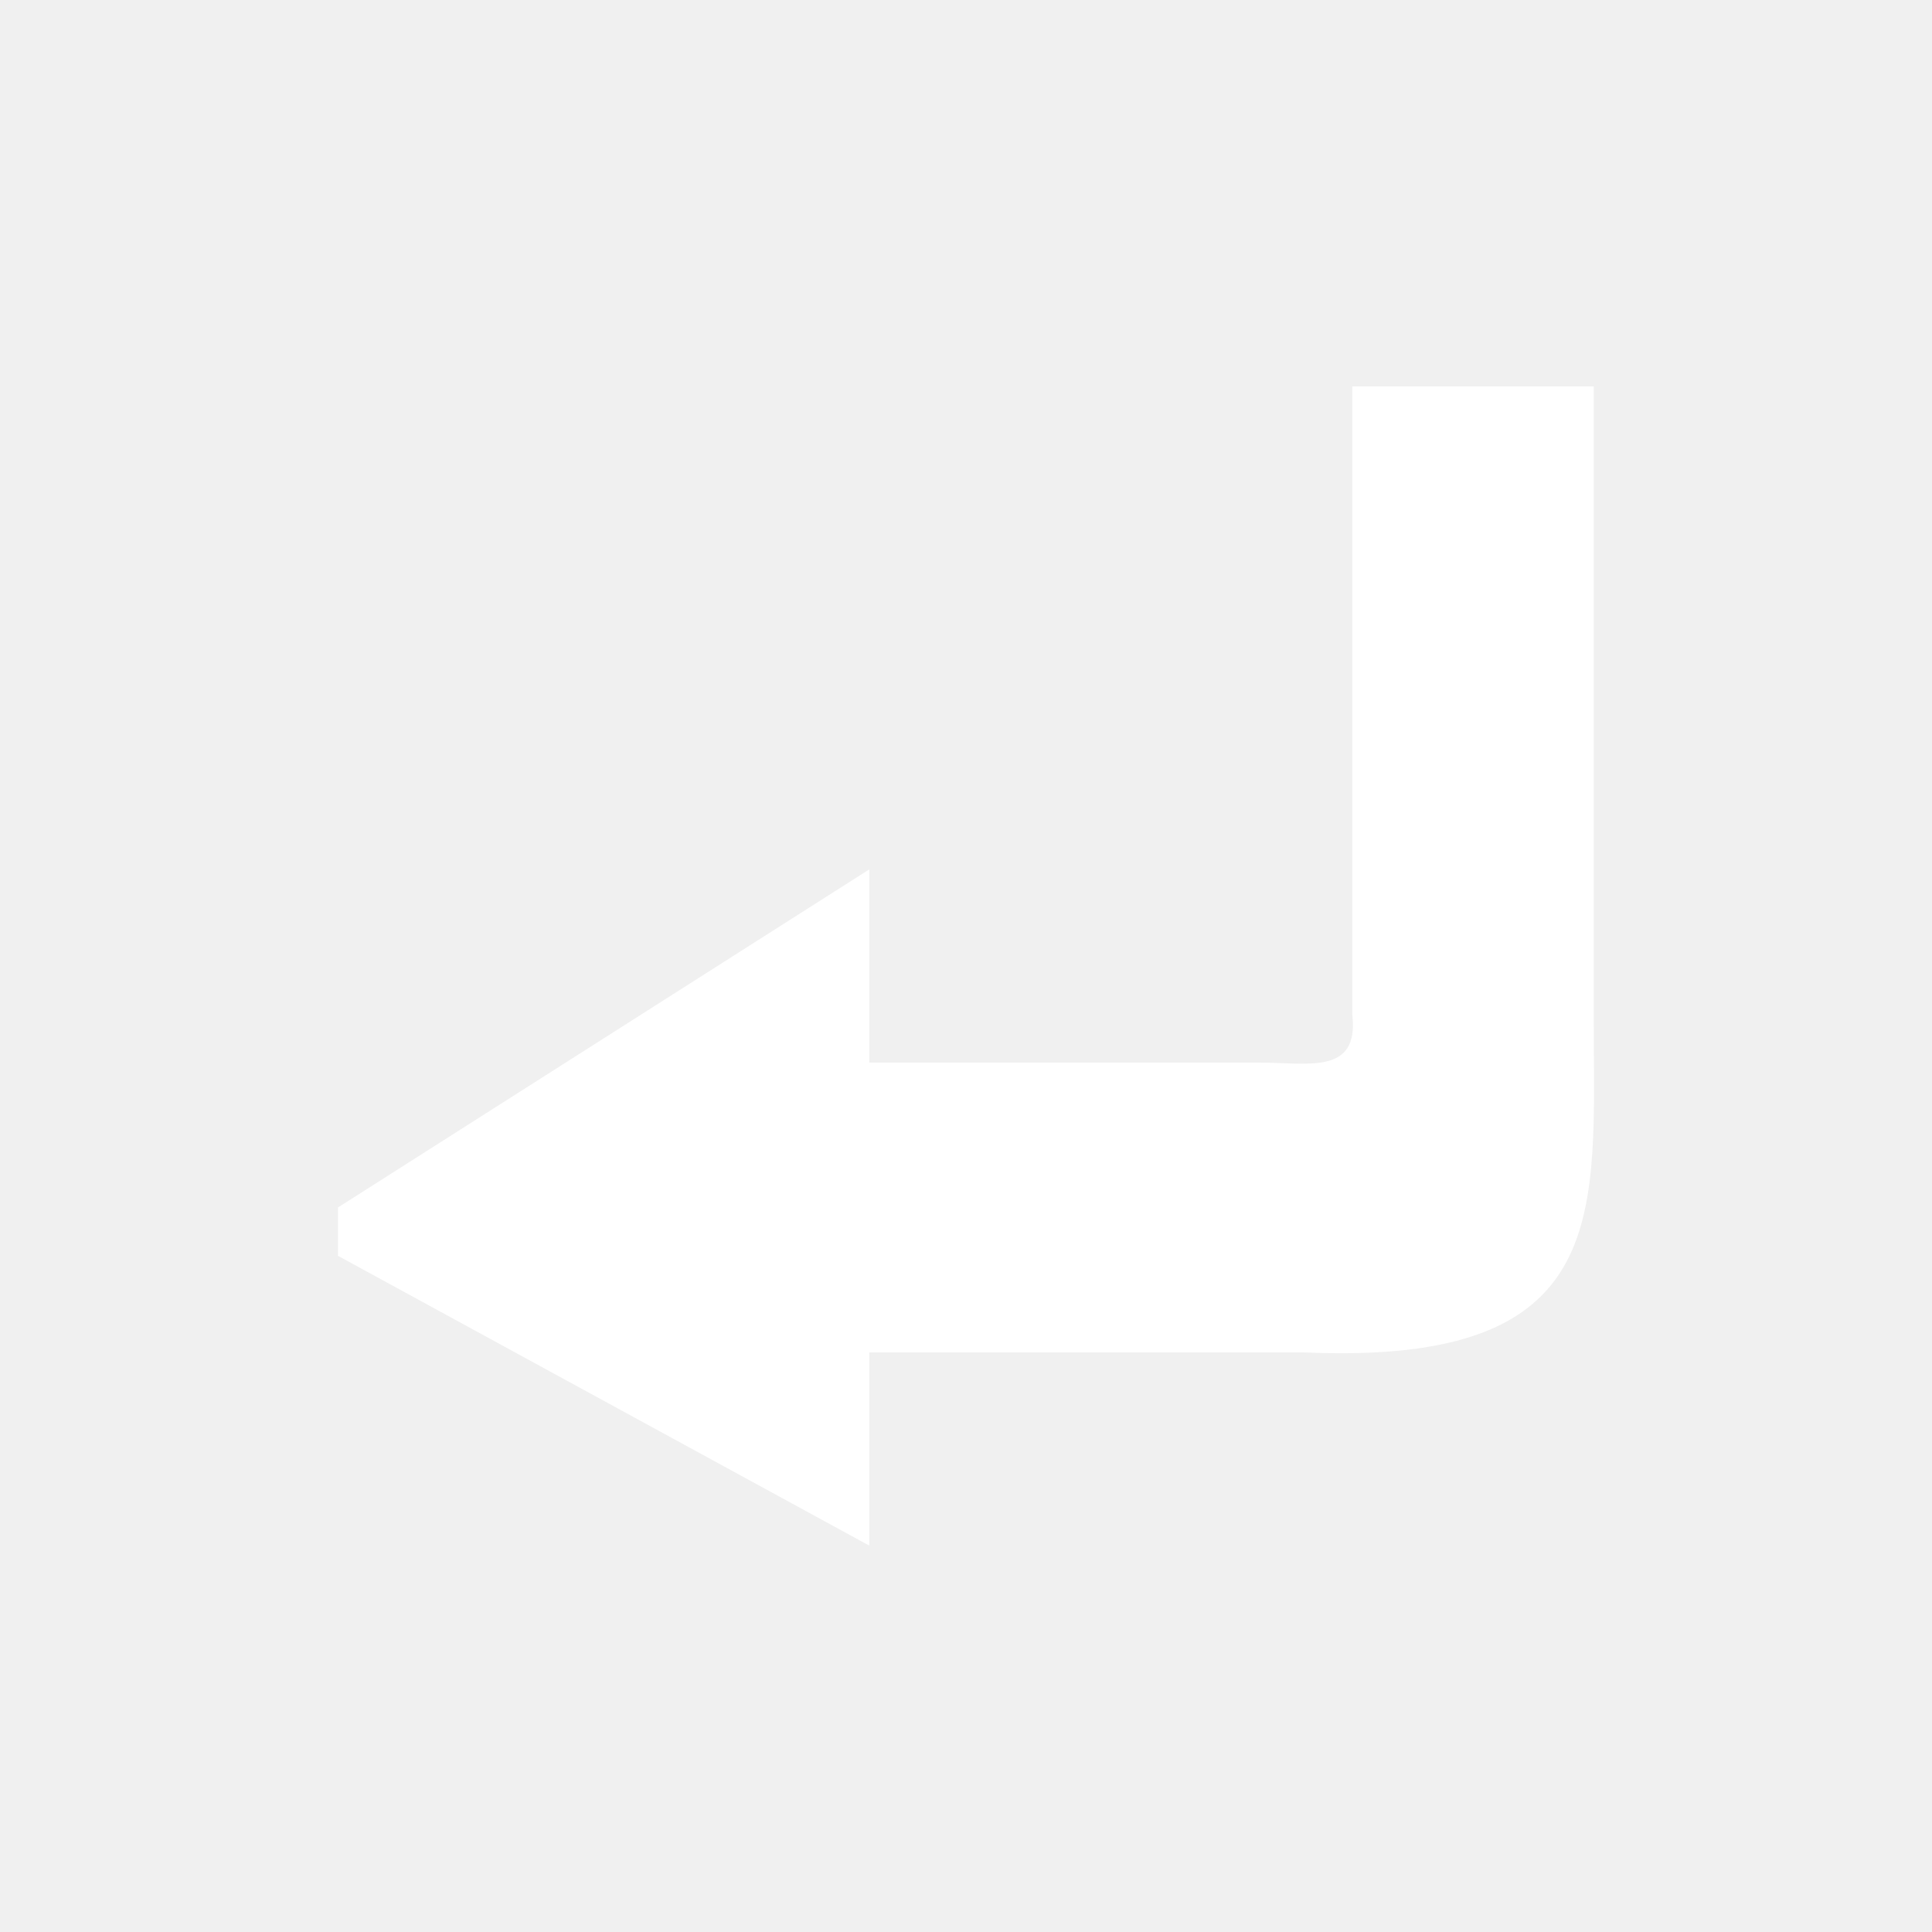
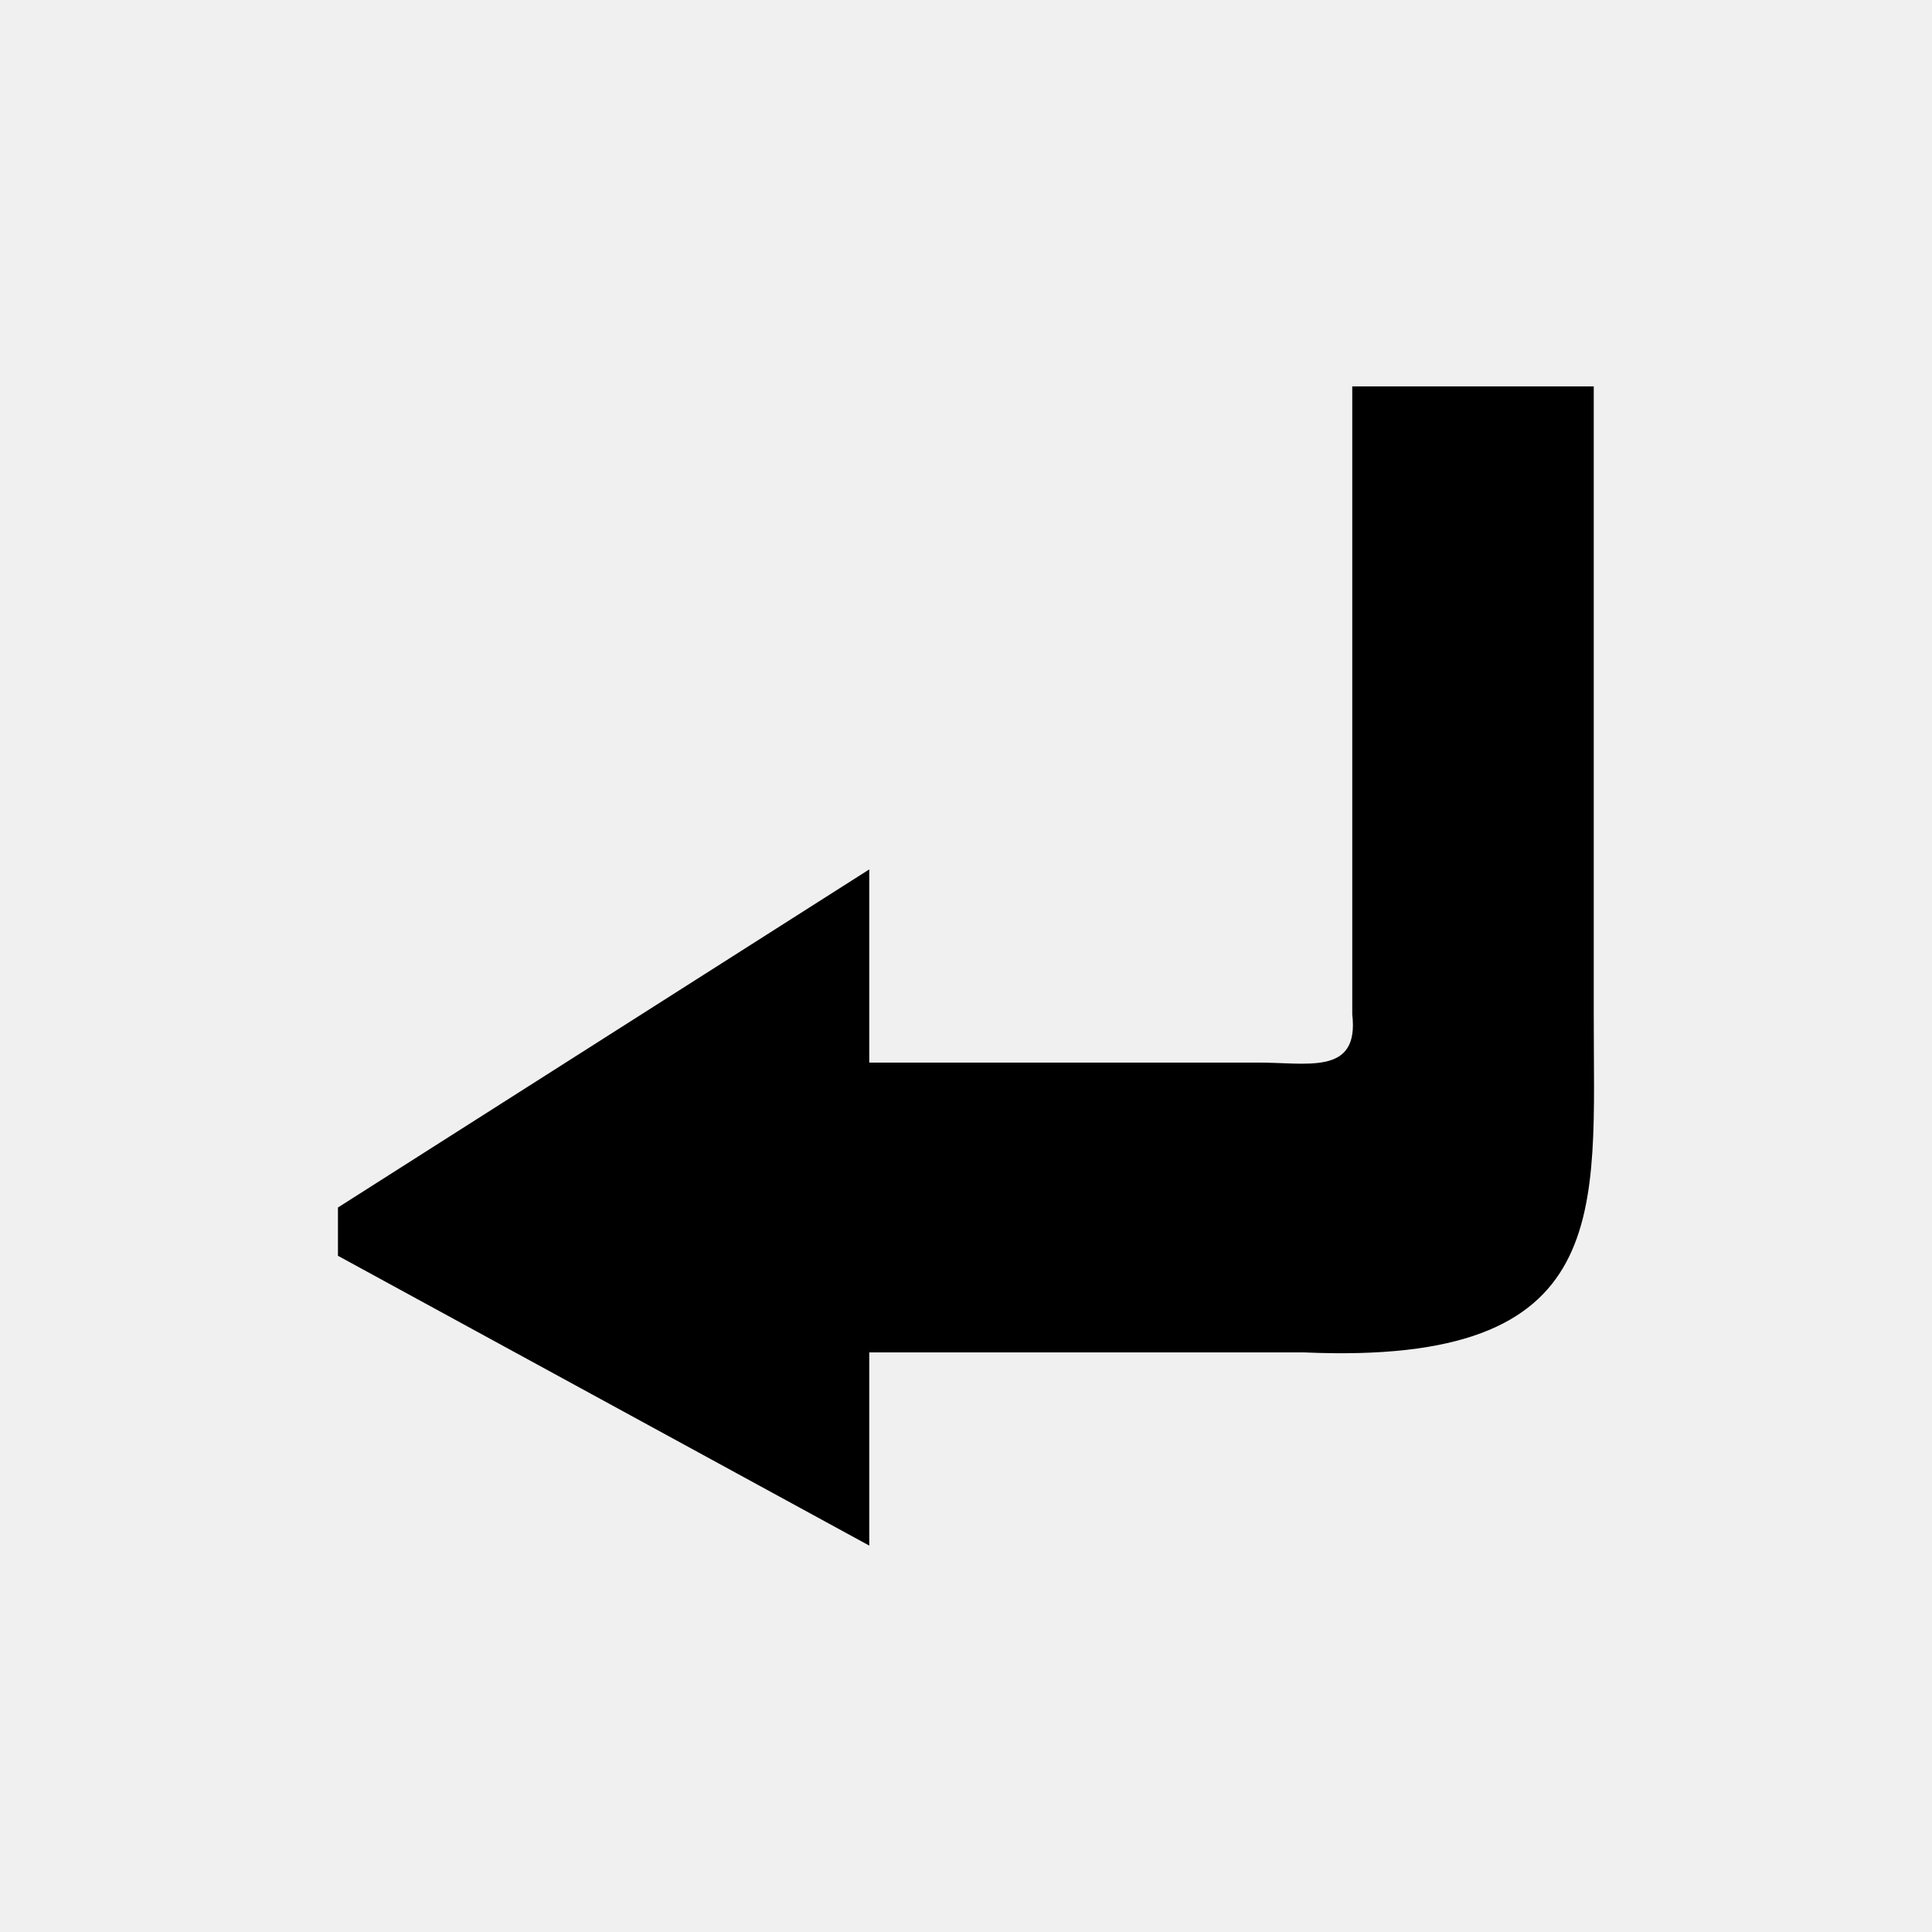
<svg xmlns="http://www.w3.org/2000/svg" version="1.1" id="icon-m-input-methods-enter-layer" x="0px" y="0px" width="40" height="40" viewBox="0 0 40 40" xml:space="preserve">
  <defs id="defs14" />
  <rect y="-8" x="0" id="rect4" height="48" width="48" style="fill:none" />
-   <path style="fill:#ffffff;fill-opacity:1;stroke:none" d="m 27.997,8 5,0 0,13 c -0.008,4.079 0.484,7.284 -6,7 l -9,0 0,4 -11,-6 0,-1 11,-7 0,4 8,0 c 1.049,-0.012 2.151,0.292 2,-1 z" id="path3778" />
+   <path style="fill:#000000;fill-opacity:1;stroke:none" d="m 27.997,8 5,0 0,13 c -0.008,4.079 0.484,7.284 -6,7 l -9,0 0,4 -11,-6 0,-1 11,-7 0,4 8,0 c 1.049,-0.012 2.151,0.292 2,-1 z" id="path3778" />
</svg>
